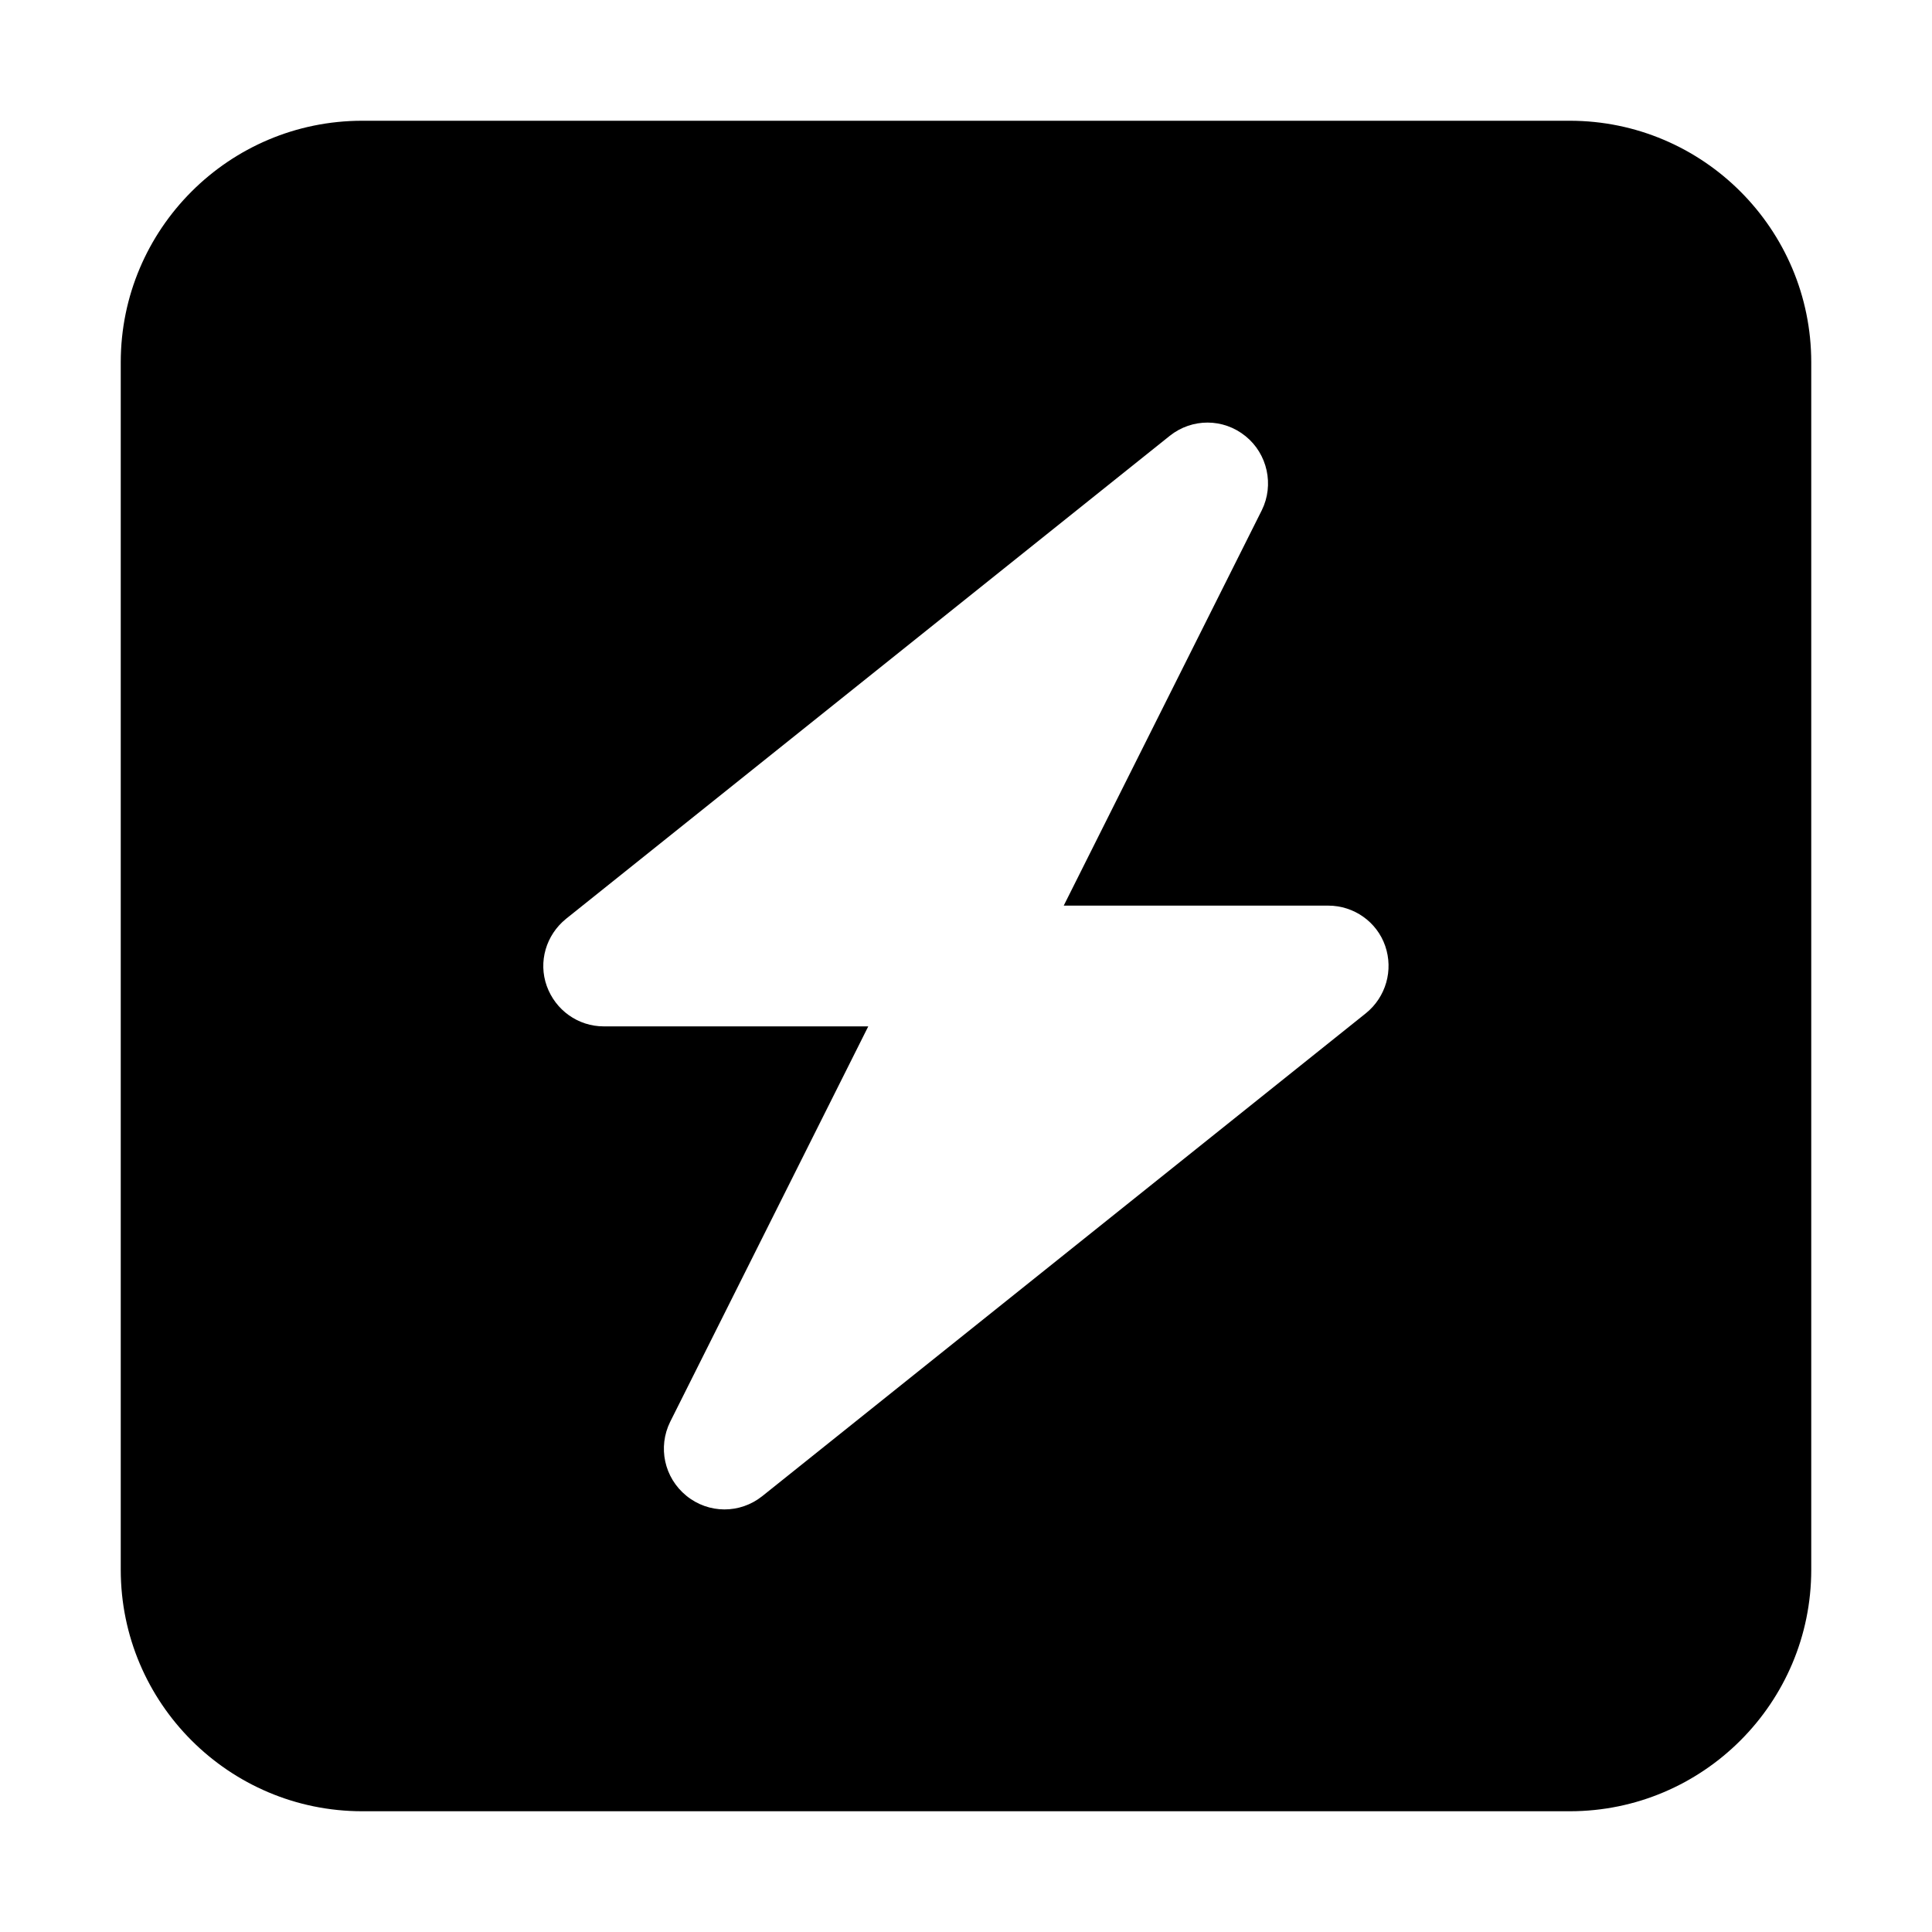
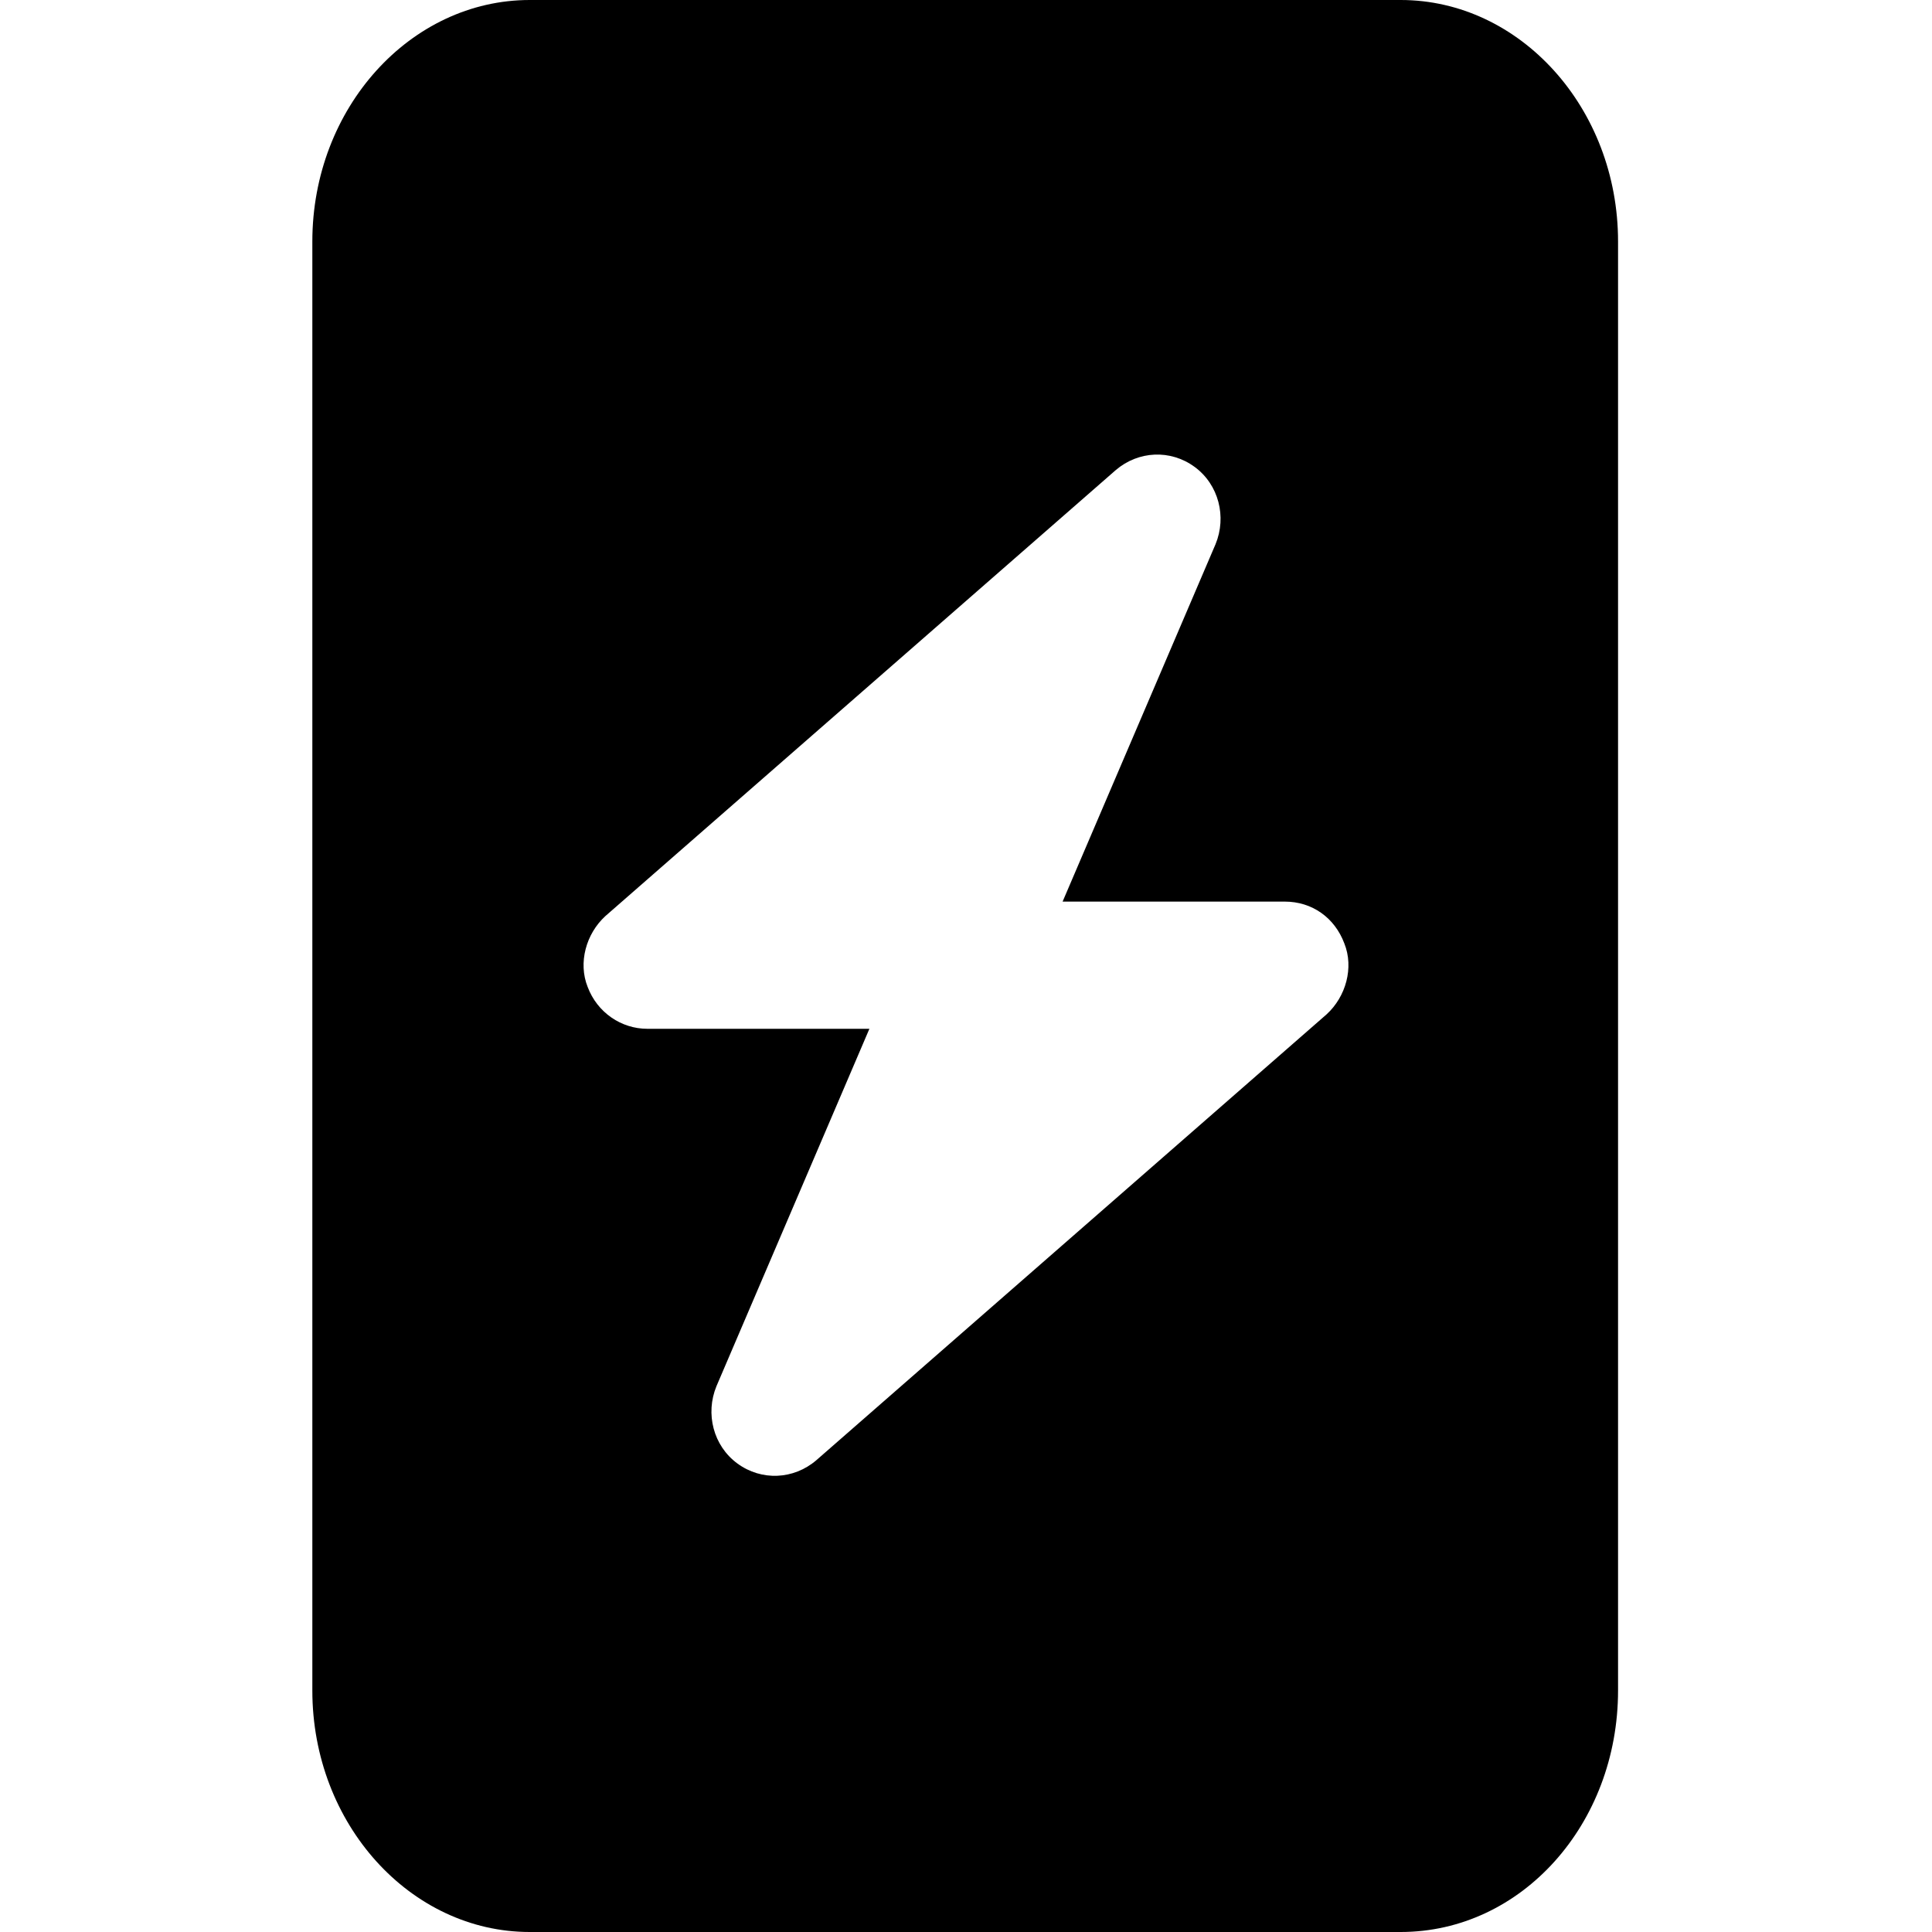
- <svg xmlns="http://www.w3.org/2000/svg" viewBox="0 0 448 512" width="1em" height="1em" fill="currentColor">
-   <path d="M64 32C28.7 32 0 60.7 0 96L0 416c0 35.3 28.7 64 64 64l320 0c35.3 0 64-28.7 64-64l0-320c0-35.3-28.7-64-64-64L64 32zm234.1 83.6c5.8 4.7 7.6 12.9 4.3 19.6L249.9 240l70.1 0c6.8 0 12.9 4.3 15.1 10.7s.2 13.5-5.1 17.8l-160 128c-5.9 4.7-14.2 4.7-20.1-.1s-7.6-12.9-4.3-19.6L198.1 272 128 272c-6.8 0-12.8-4.3-15.1-10.7s-.2-13.5 5.1-17.8l160-128c5.9-4.7 14.2-4.7 20.1 .1z" />
+ <svg xmlns="http://www.w3.org/2000/svg" id="Layer_1" viewBox="0 0 8.12 12" width="1em" height="1em" fill="currentColor">
+   <path d="M6.77,0H1.35C.61,0,0,.67,0,1.5v9c0,.83.61,1.5,1.35,1.5h5.41c.75,0,1.35-.67,1.35-1.5V1.5c0-.83-.61-1.5-1.35-1.5ZM6.3,6.3l-3.17,2.77c-.14.12-.34.13-.49.02s-.2-.31-.13-.48l.95-2.22h-1.38c-.16,0-.31-.1-.37-.26-.06-.15-.01-.33.11-.44l3.17-2.77c.14-.12.34-.13.49-.02s.2.31.13.48l-.95,2.22h1.38c.17,0,.31.1.37.26.06.15.01.33-.11.44Z" />
</svg>
